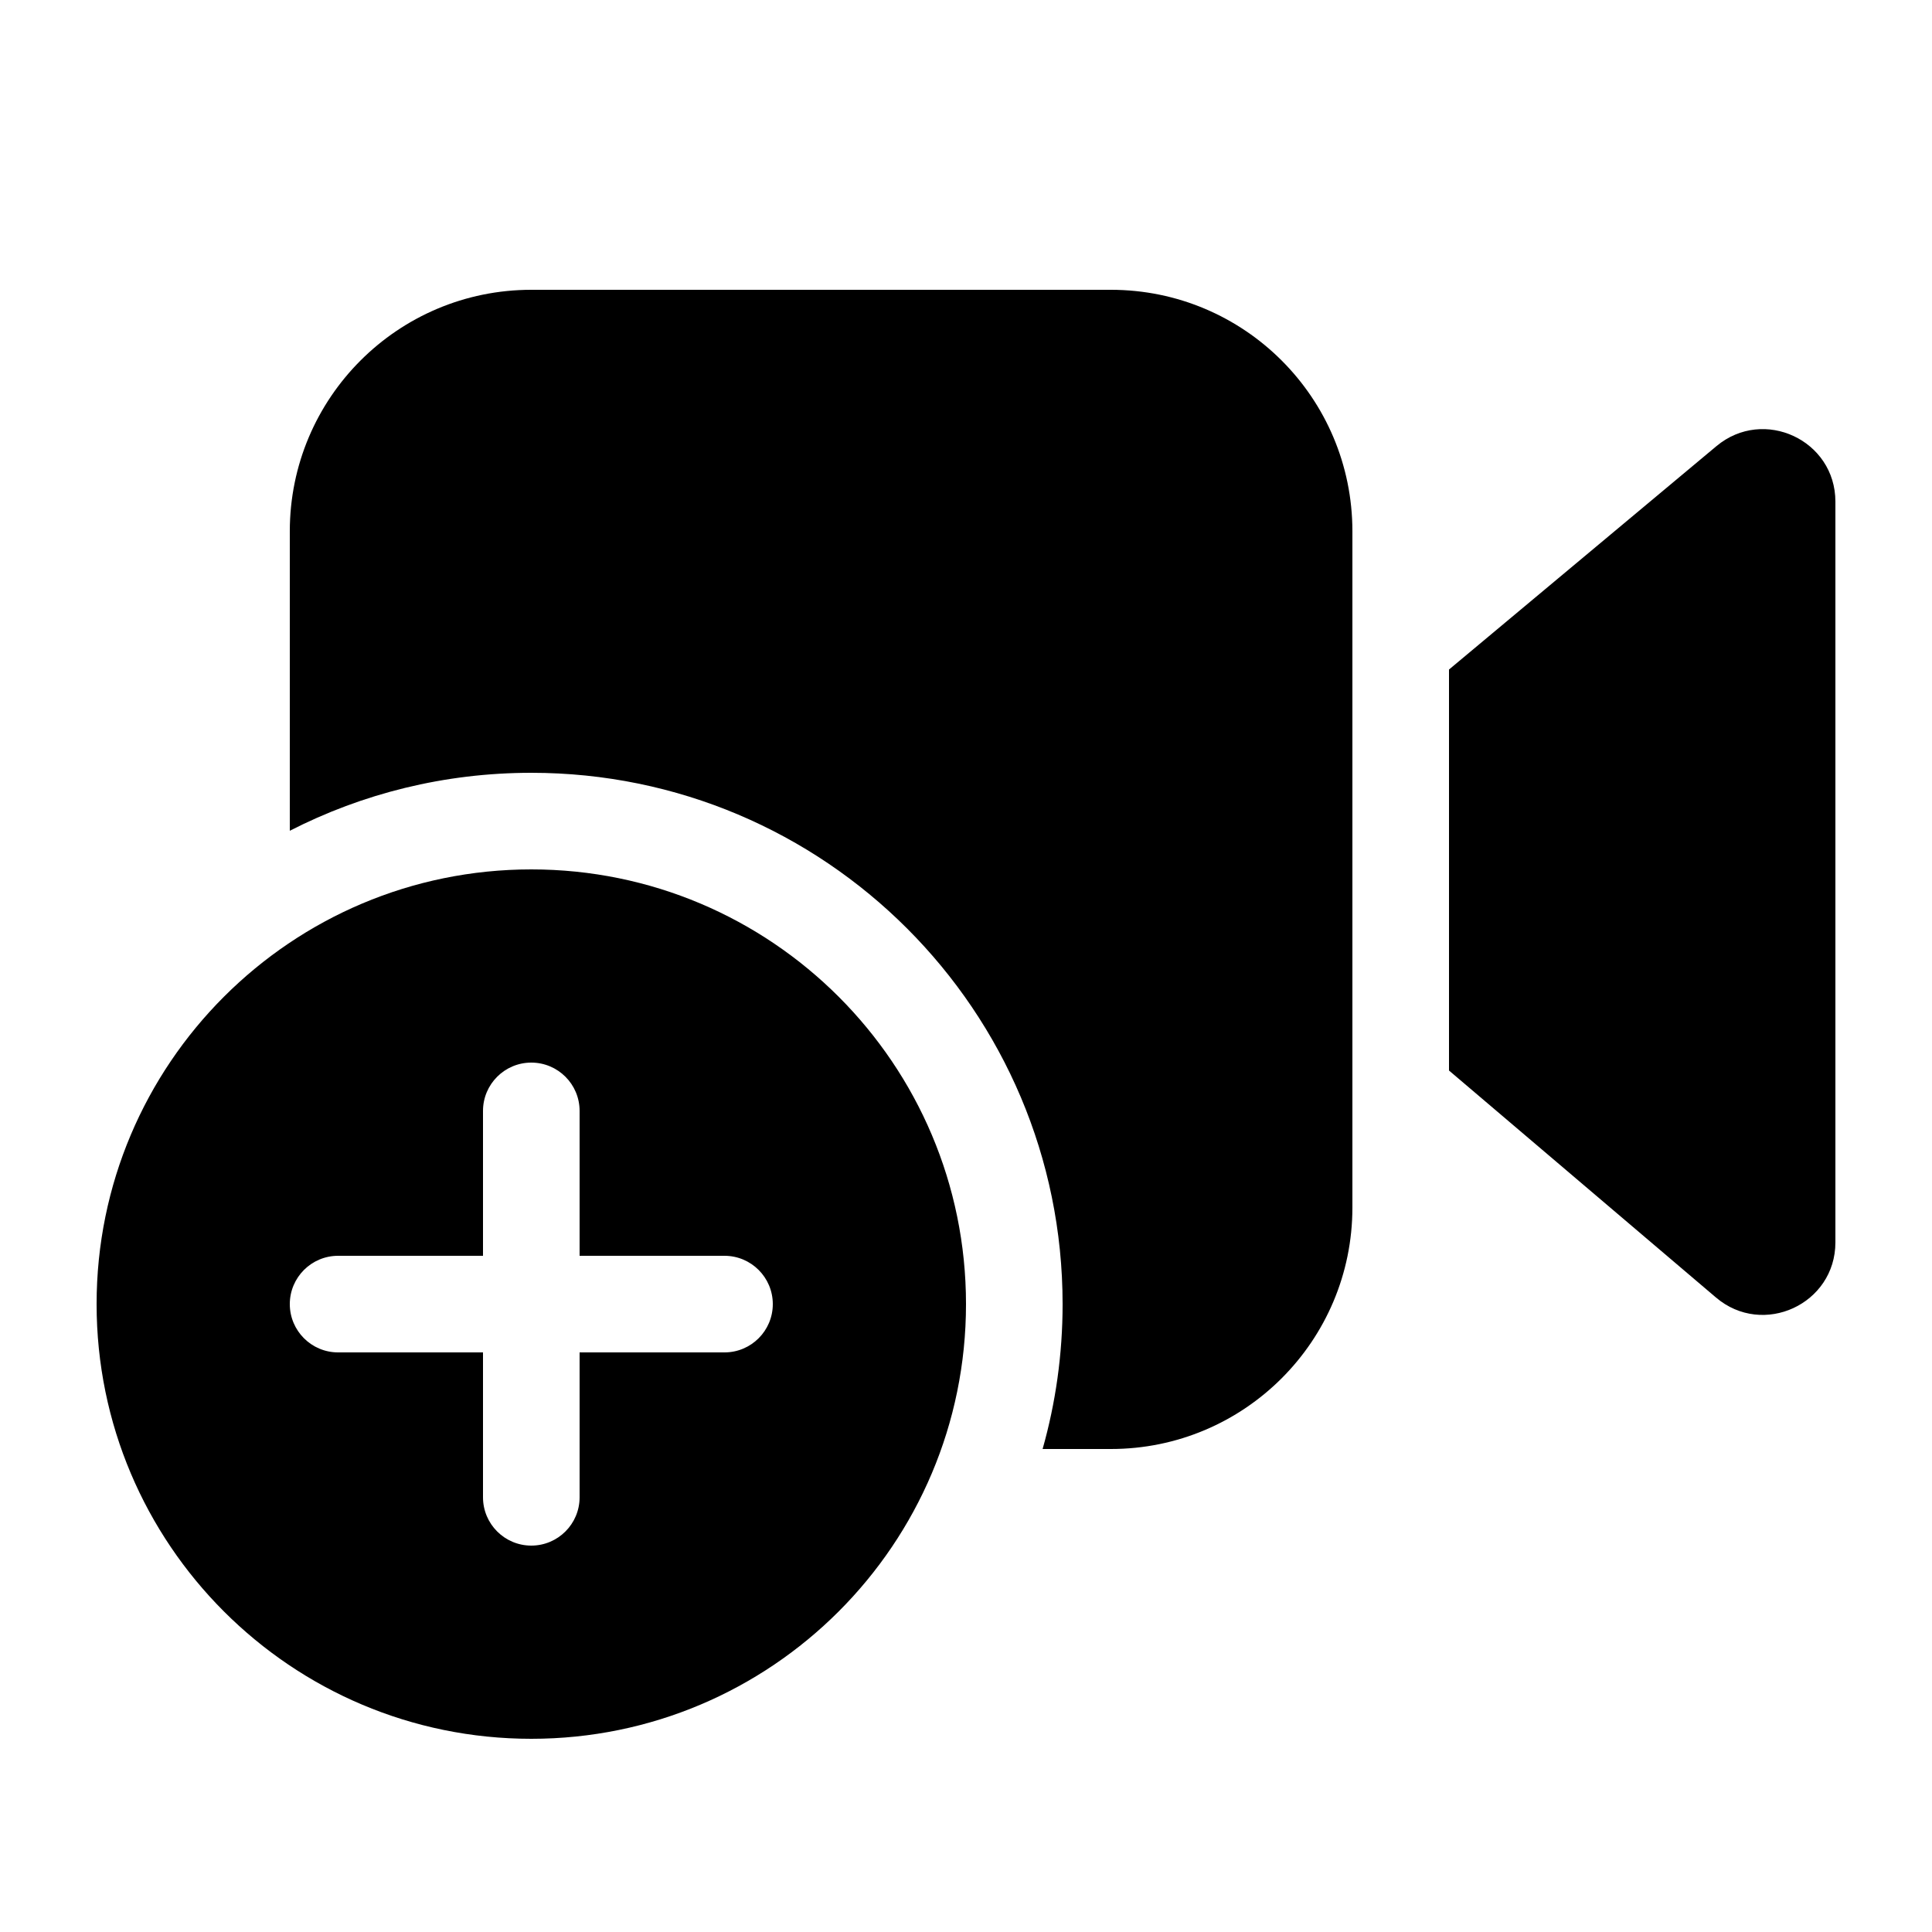
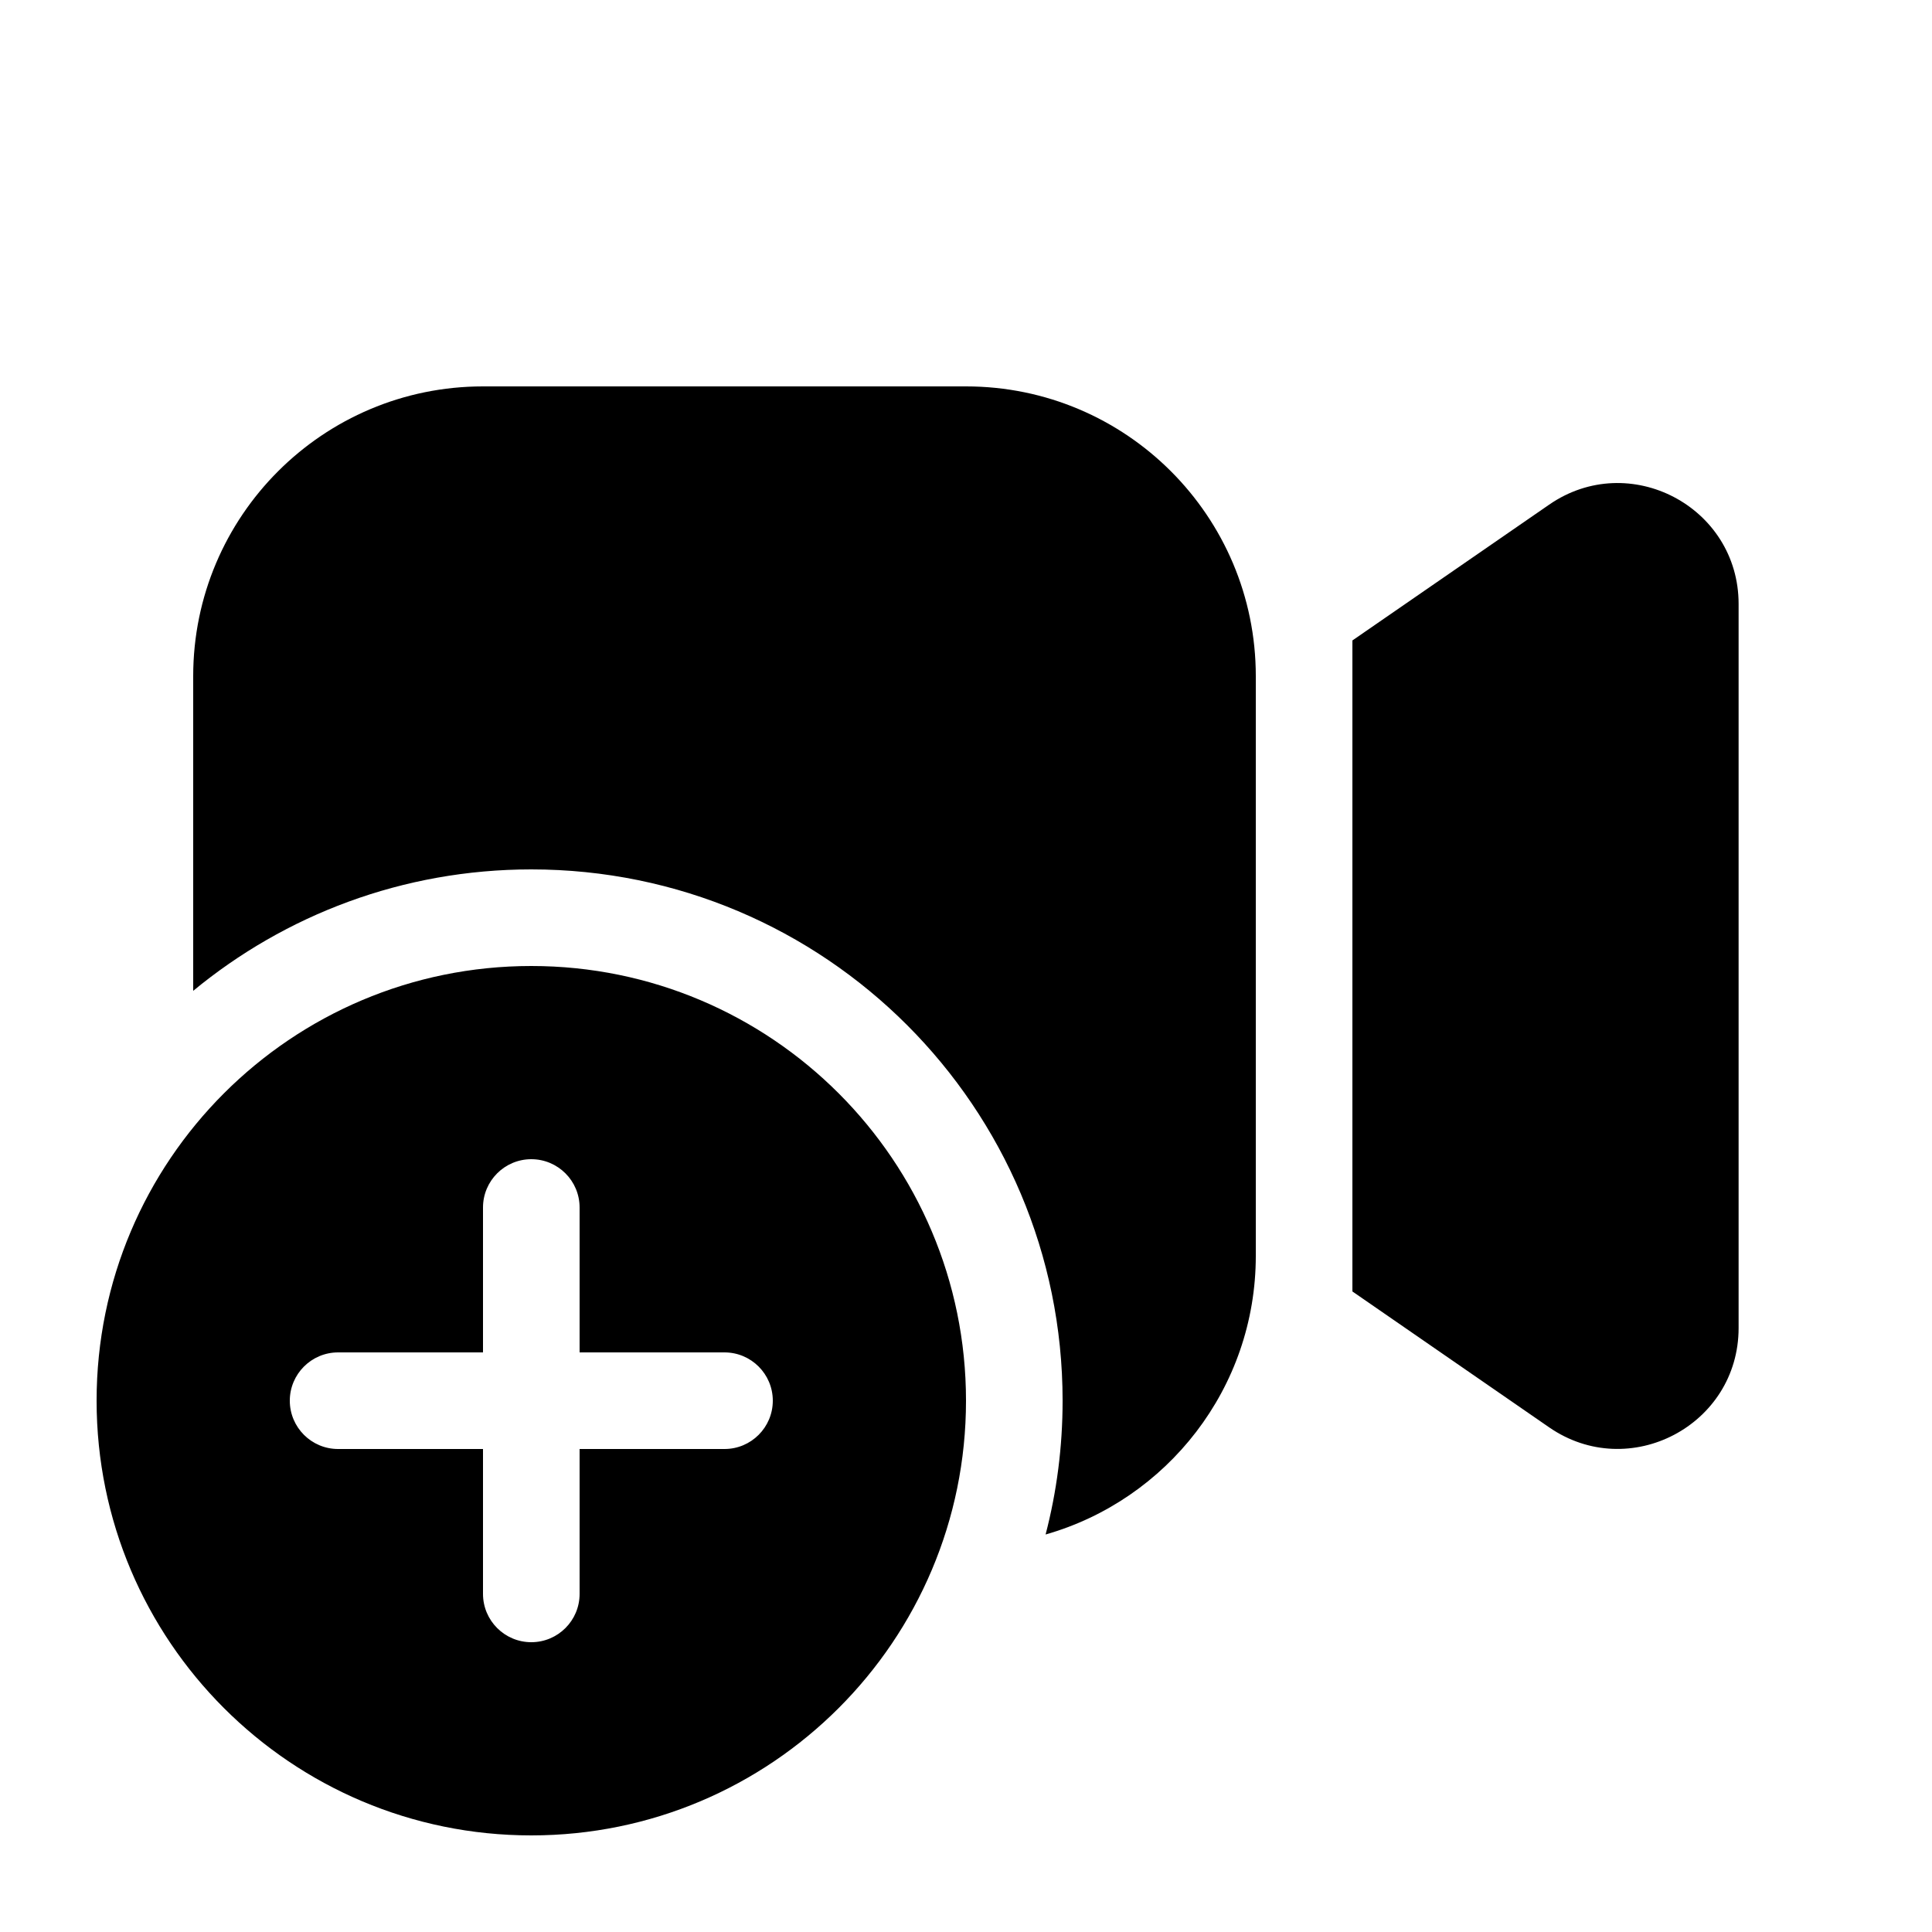
<svg xmlns="http://www.w3.org/2000/svg" viewBox="0 0 20 20" fill="none">
-   <path d="M14 5.5C14 4.119 12.881 3 11.5 3H5.5C4.119 3 3 4.119 3 5.5V8.6C3.75 8.216 4.6 8 5.5 8C8.538 8 11 10.462 11 13.5C11 14.02 10.928 14.523 10.793 15H11.5C12.881 15 14 13.881 14 12.5V5.5ZM15 6.931V11.082L17.764 13.432C18.251 13.846 19 13.5 19 12.861V5.193C19 4.557 18.258 4.21 17.769 4.618L15 6.931ZM10 13.5C10 15.985 7.985 18 5.5 18C3.015 18 1 15.985 1 13.5C1 11.015 3.015 9 5.5 9C7.985 9 10 11.015 10 13.5ZM6 11.5C6 11.224 5.776 11 5.5 11C5.224 11 5 11.224 5 11.5V13H3.5C3.224 13 3 13.224 3 13.5C3 13.776 3.224 14 3.5 14H5L5 15.5C5 15.776 5.224 16 5.5 16C5.776 16 6 15.776 6 15.5V14H7.5C7.776 14 8 13.776 8 13.5C8 13.224 7.776 13 7.5 13H6V11.5Z" fill="currentColor" />
+   <path d="M2 7C2 5.343 3.343 4 5 4H10C11.657 4 13 5.343 13 7V13C13 14.371 12.08 15.527 10.824 15.885C10.939 15.443 11 14.979 11 14.5C11 11.462 8.538 9 5.5 9C4.17 9 2.951 9.472 2 10.257V7ZM16.037 14.776L14 13.369V6.63L16.037 5.224C16.866 4.651 17.998 5.245 17.998 6.252V13.747C17.998 14.755 16.866 15.348 16.037 14.776ZM10 14.5C10 16.985 7.985 19 5.5 19C3.015 19 1 16.985 1 14.5C1 12.015 3.015 10 5.5 10C7.985 10 10 12.015 10 14.5ZM6 12.5C6 12.224 5.776 12 5.5 12C5.224 12 5 12.224 5 12.5V14H3.5C3.224 14 3 14.224 3 14.5C3 14.776 3.224 15 3.5 15H5L5 16.5C5 16.776 5.224 17 5.5 17C5.776 17 6 16.776 6 16.5V15H7.5C7.776 15 8 14.776 8 14.5C8 14.224 7.776 14 7.5 14H6V12.5Z" fill="currentColor" />
</svg>
